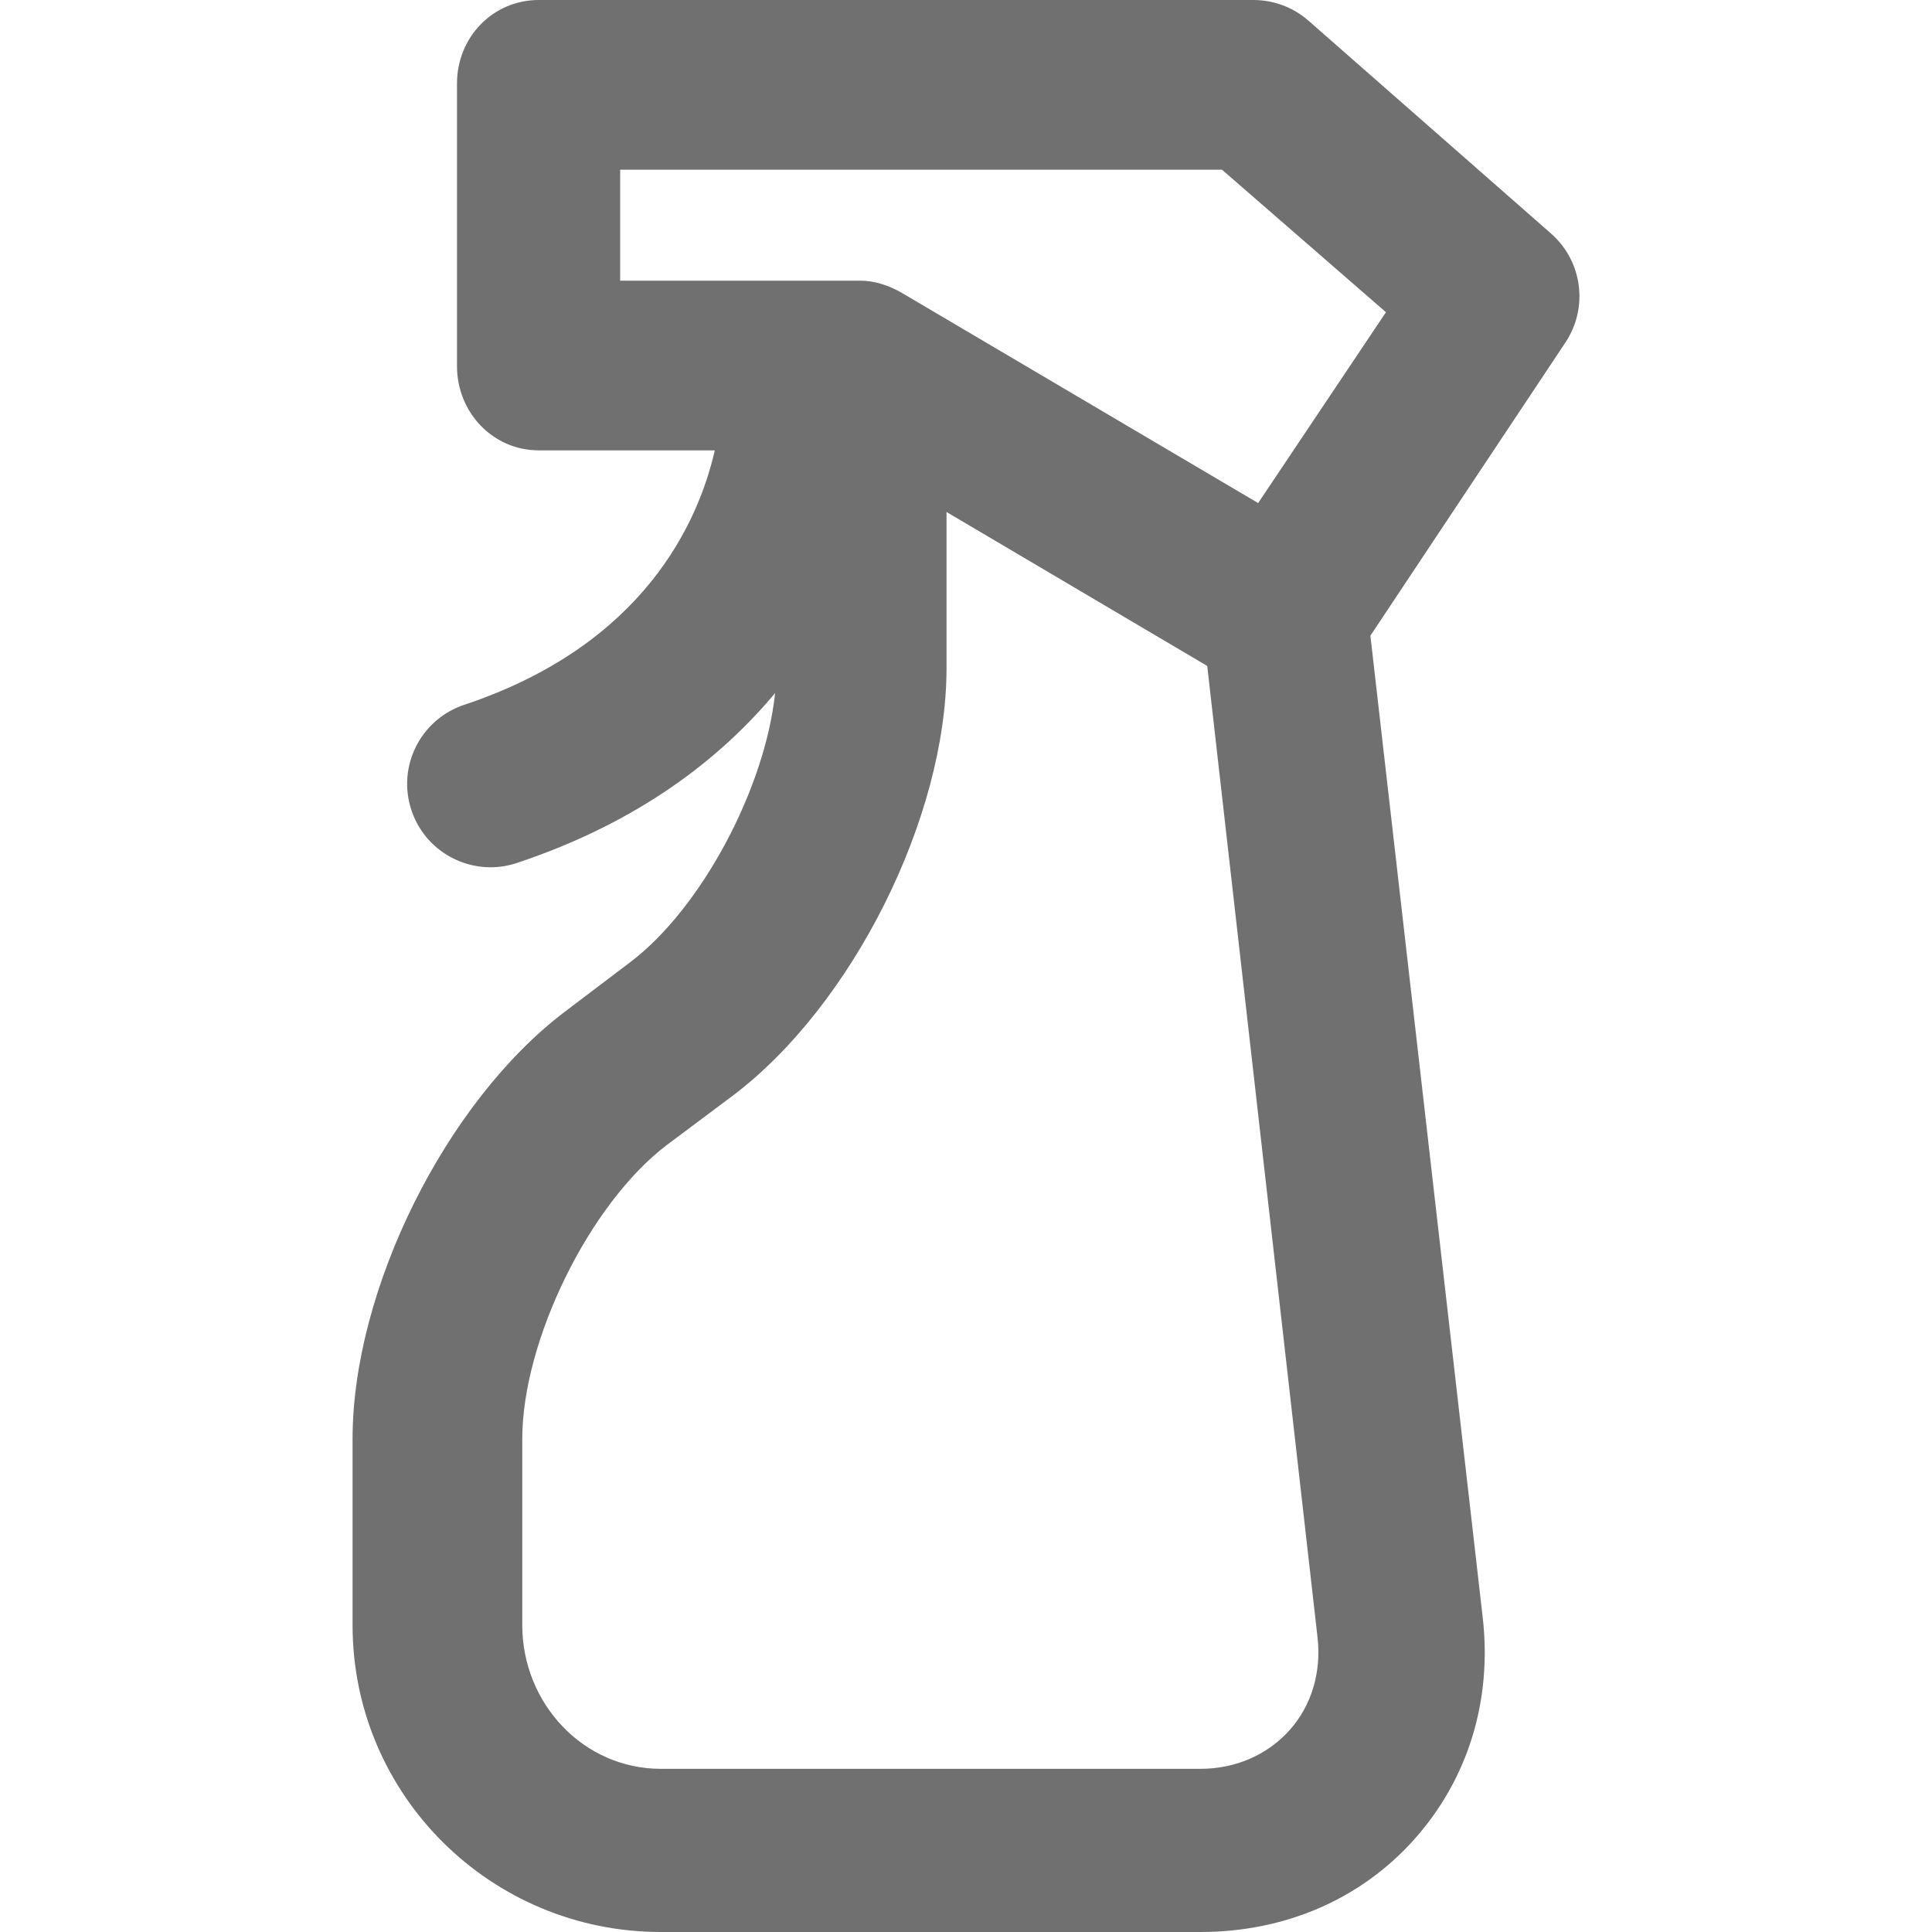
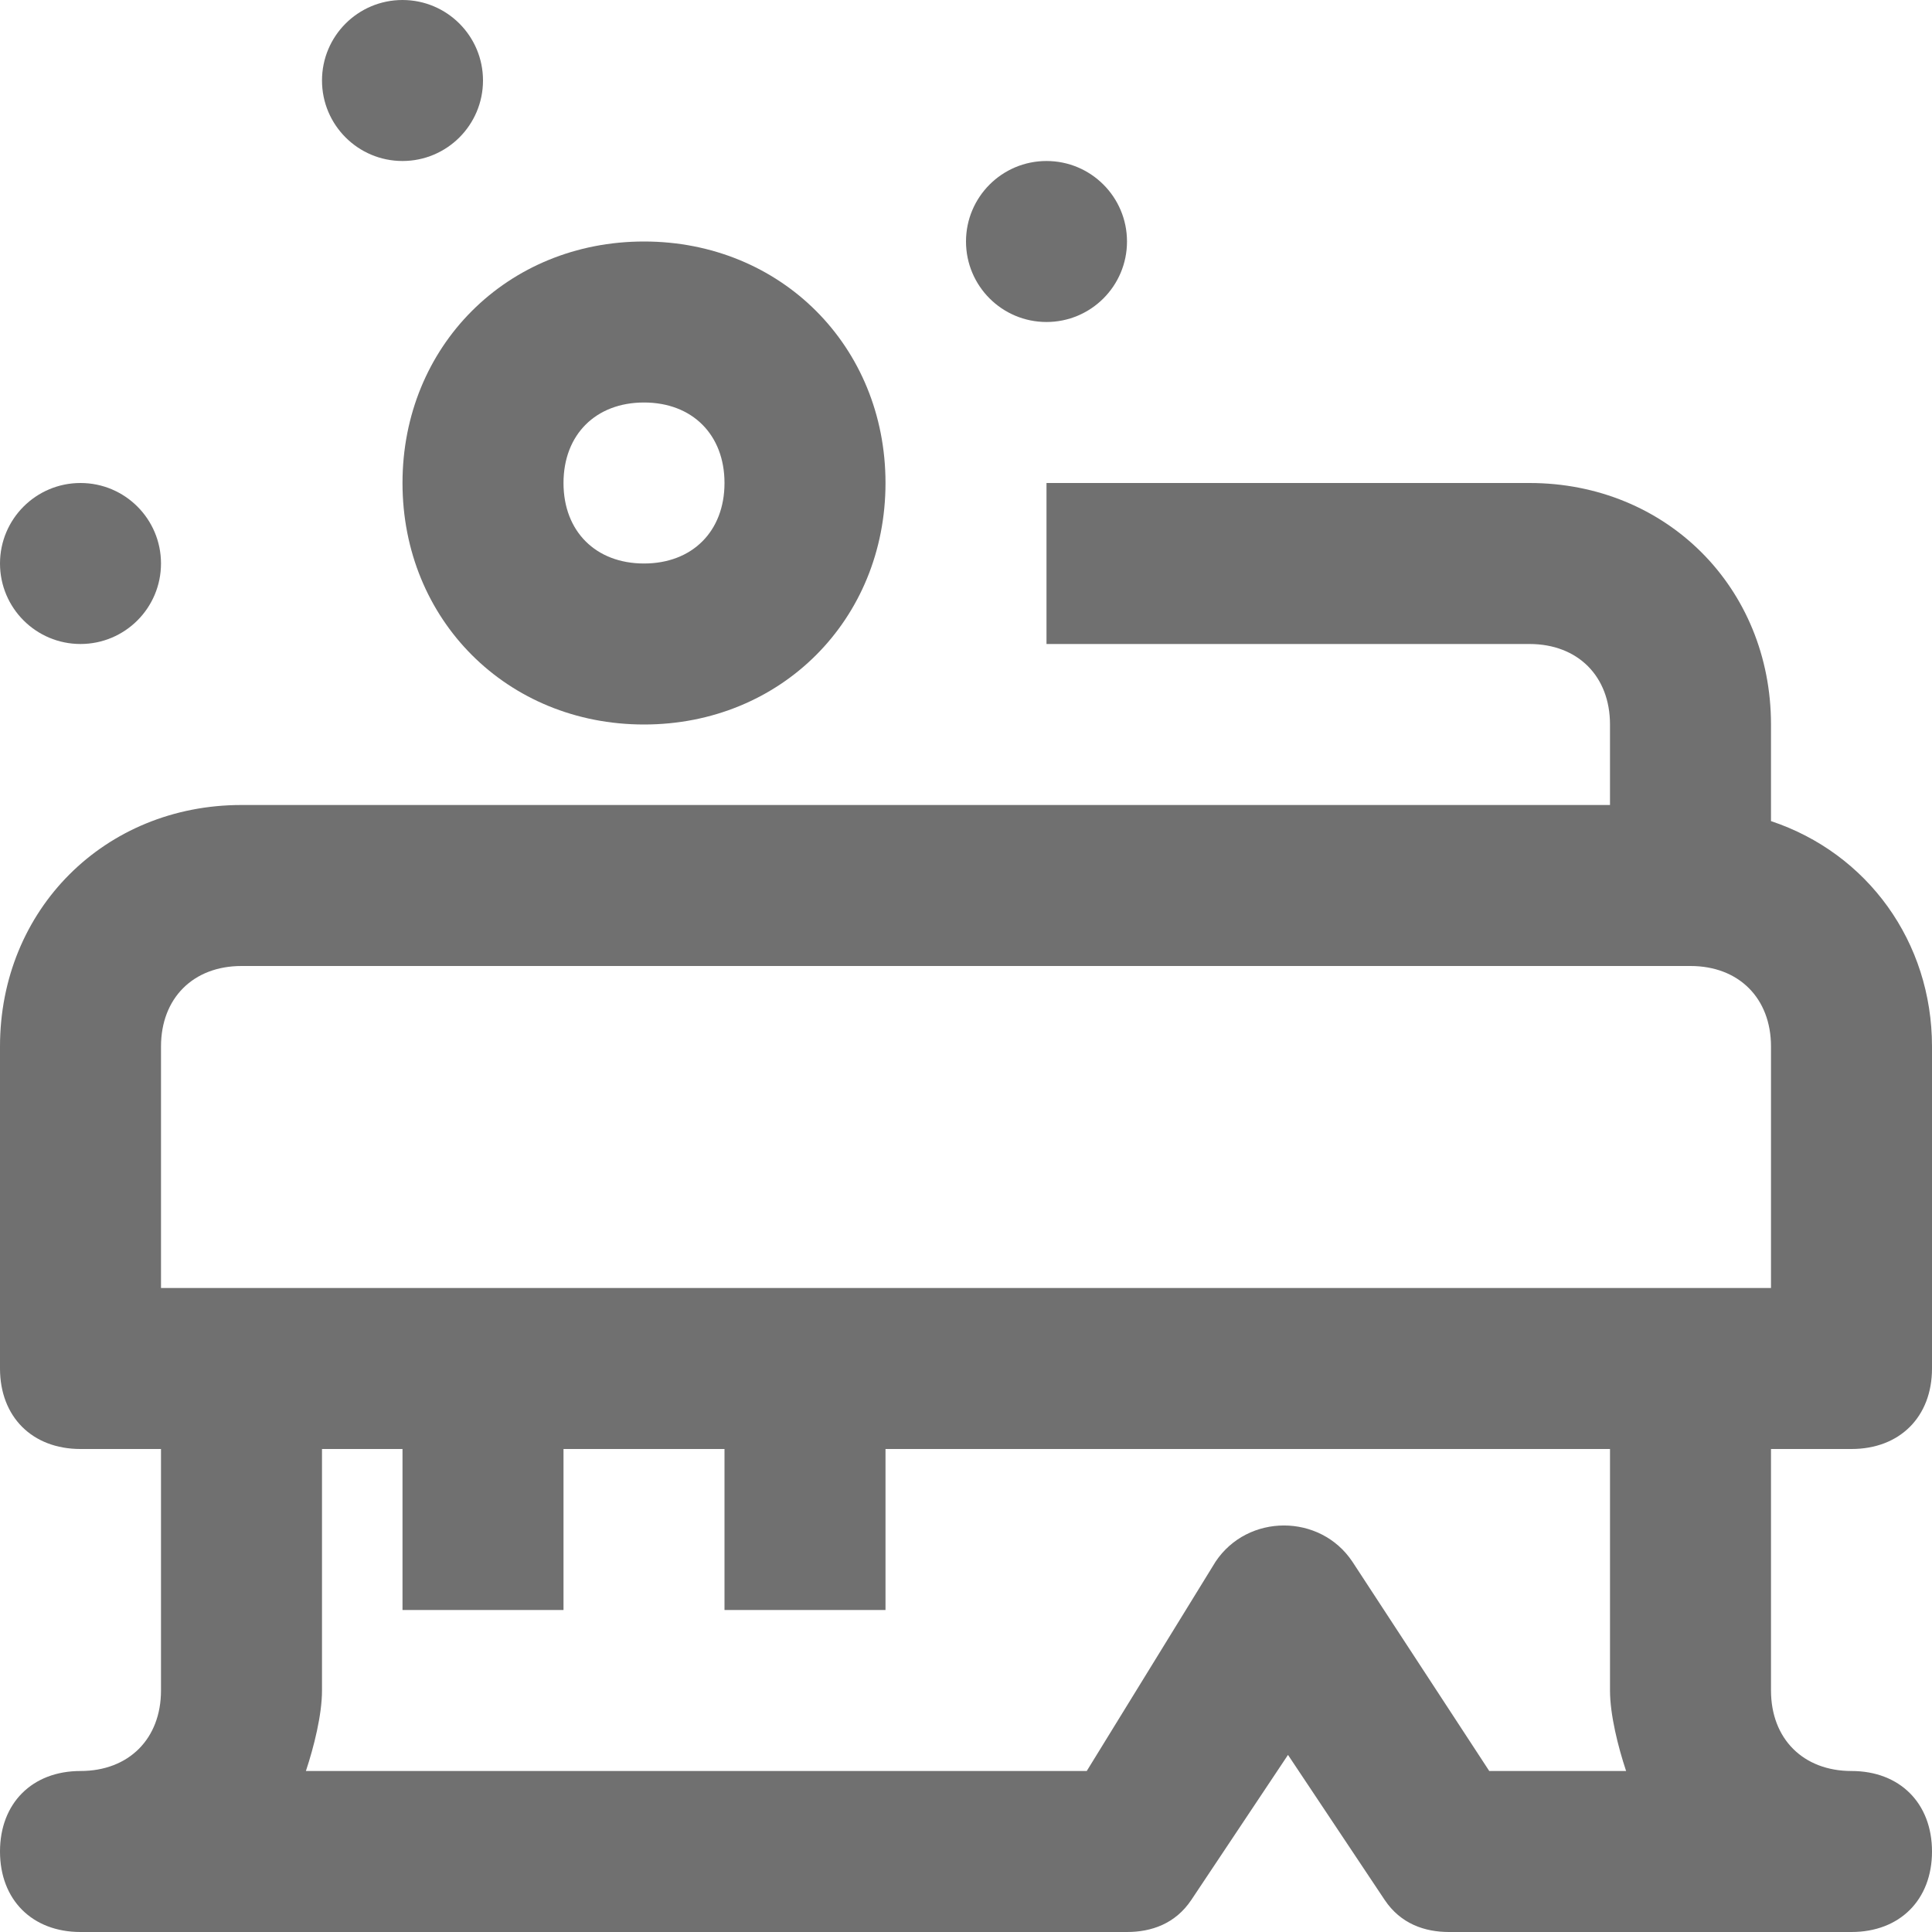
- <svg xmlns="http://www.w3.org/2000/svg" version="1.1" id="Capa_1" x="0px" y="0px" fill="#707070" viewBox="0 0 297 297" style="enable-background:new 0 0 297 297;" xml:space="preserve">
-   <path d="M238.431,35.897L201.157,3.188C198.815,1.133,195.806,0,192.69,0H82.834c-7.09,0-12.582,5.747-12.582,12.837v43.448  c0,7.09,5.492,12.948,12.582,12.948h27.05c-2.523,11.037-10.873,29.899-38.515,39.113c-6.725,2.242-10.361,9.484-8.119,16.21  c1.794,5.379,6.801,8.767,12.176,8.767c1.345-0.001,2.715-0.221,4.062-0.669c18.86-6.287,31.374-16.166,39.665-26.109  c-1.537,14.583-11.27,33.035-22.246,41.35l-10.074,7.632c-18.3,13.862-32.634,42.704-32.634,65.662v28.636  c0,26.136,21.263,47.175,47.398,47.175h82.946c12.937,0,24.615-4.992,32.883-14.258c8.237-9.232,11.969-21.301,10.508-34.085  L210.666,97.722l29.988-45.082C244.214,47.286,243.264,40.138,238.431,35.897z M198.268,265.944  c-3.331,3.733-8.205,5.972-13.726,5.972h-82.946c-11.979,0-21.31-10.112-21.31-22.09v-28.636c0-15.012,10.289-36.134,22.257-45.199  l10.202-7.632c18.3-13.862,32.762-42.704,32.762-65.663V78.707l40.078,23.667l16.956,149.347  C203.159,257.136,201.568,262.245,198.268,265.944z M193.41,77.333l-54.704-32.27c-1.971-1.156-4.214-1.918-6.499-1.918h-36.87  V26.088h92.519l25.201,21.907L193.41,77.333z" />
+ <svg xmlns="http://www.w3.org/2000/svg" version="1.1" id="Capa_1" x="0px" y="0px" fill="#707070" viewBox="0 0 512 512" style="enable-background:new 0 0 512 512;" xml:space="preserve">
+   <g>
+     <g>
+       <path d="M490.667,384c12.8,0,21.333-8.533,21.333-21.333v-85.333c0-27.733-17.067-51.2-42.667-59.733V192    c0-36.267-27.733-64-64-64h-128v42.667h128c12.8,0,21.333,8.533,21.333,21.333v21.333H64c-36.267,0-64,27.733-64,64v85.333    C0,375.467,8.533,384,21.333,384h21.333v64c0,12.8-8.533,21.333-21.333,21.333C8.533,469.333,0,477.867,0,490.667    S8.533,512,21.333,512h277.333c6.4,0,12.8-2.133,17.067-8.533l25.6-38.4l25.6,38.4C371.2,509.867,377.6,512,384,512h106.667    c12.8,0,21.333-8.533,21.333-21.333s-8.533-21.333-21.333-21.333S469.333,460.8,469.333,448v-64H490.667z M394.667,469.333    L358.4,413.867c-8.533-12.8-27.733-12.8-36.267,0L288,469.333H81.067c2.133-6.4,4.267-14.933,4.267-21.333v-64h21.333v42.667    h42.667V384H192v42.667h42.667V384h192v64c0,6.4,2.133,14.933,4.267,21.333H394.667z M42.667,341.333v-64    C42.667,264.533,51.2,256,64,256h384c12.8,0,21.333,8.533,21.333,21.333v64H42.667z" />
+     </g>
+   </g>
+   <g>
+     <g>
+       <path d="M170.667,64c-36.267,0-64,27.733-64,64s27.733,64,64,64s64-27.733,64-64S206.933,64,170.667,64z M170.667,149.333    c-12.8,0-21.333-8.533-21.333-21.333s8.533-21.333,21.333-21.333S192,115.2,192,128S183.467,149.333,170.667,149.333z" />
+     </g>
+   </g>
+   <g>
+     <g>
+       <circle cx="21.333" cy="149.333" r="21.333" />
+     </g>
+   </g>
+   <g>
+     <g>
+       <circle cx="277.333" cy="64" r="21.333" />
+     </g>
+   </g>
+   <g>
+     <g>
+       <circle cx="106.667" cy="21.333" r="21.333" />
+     </g>
+   </g>
</svg>
